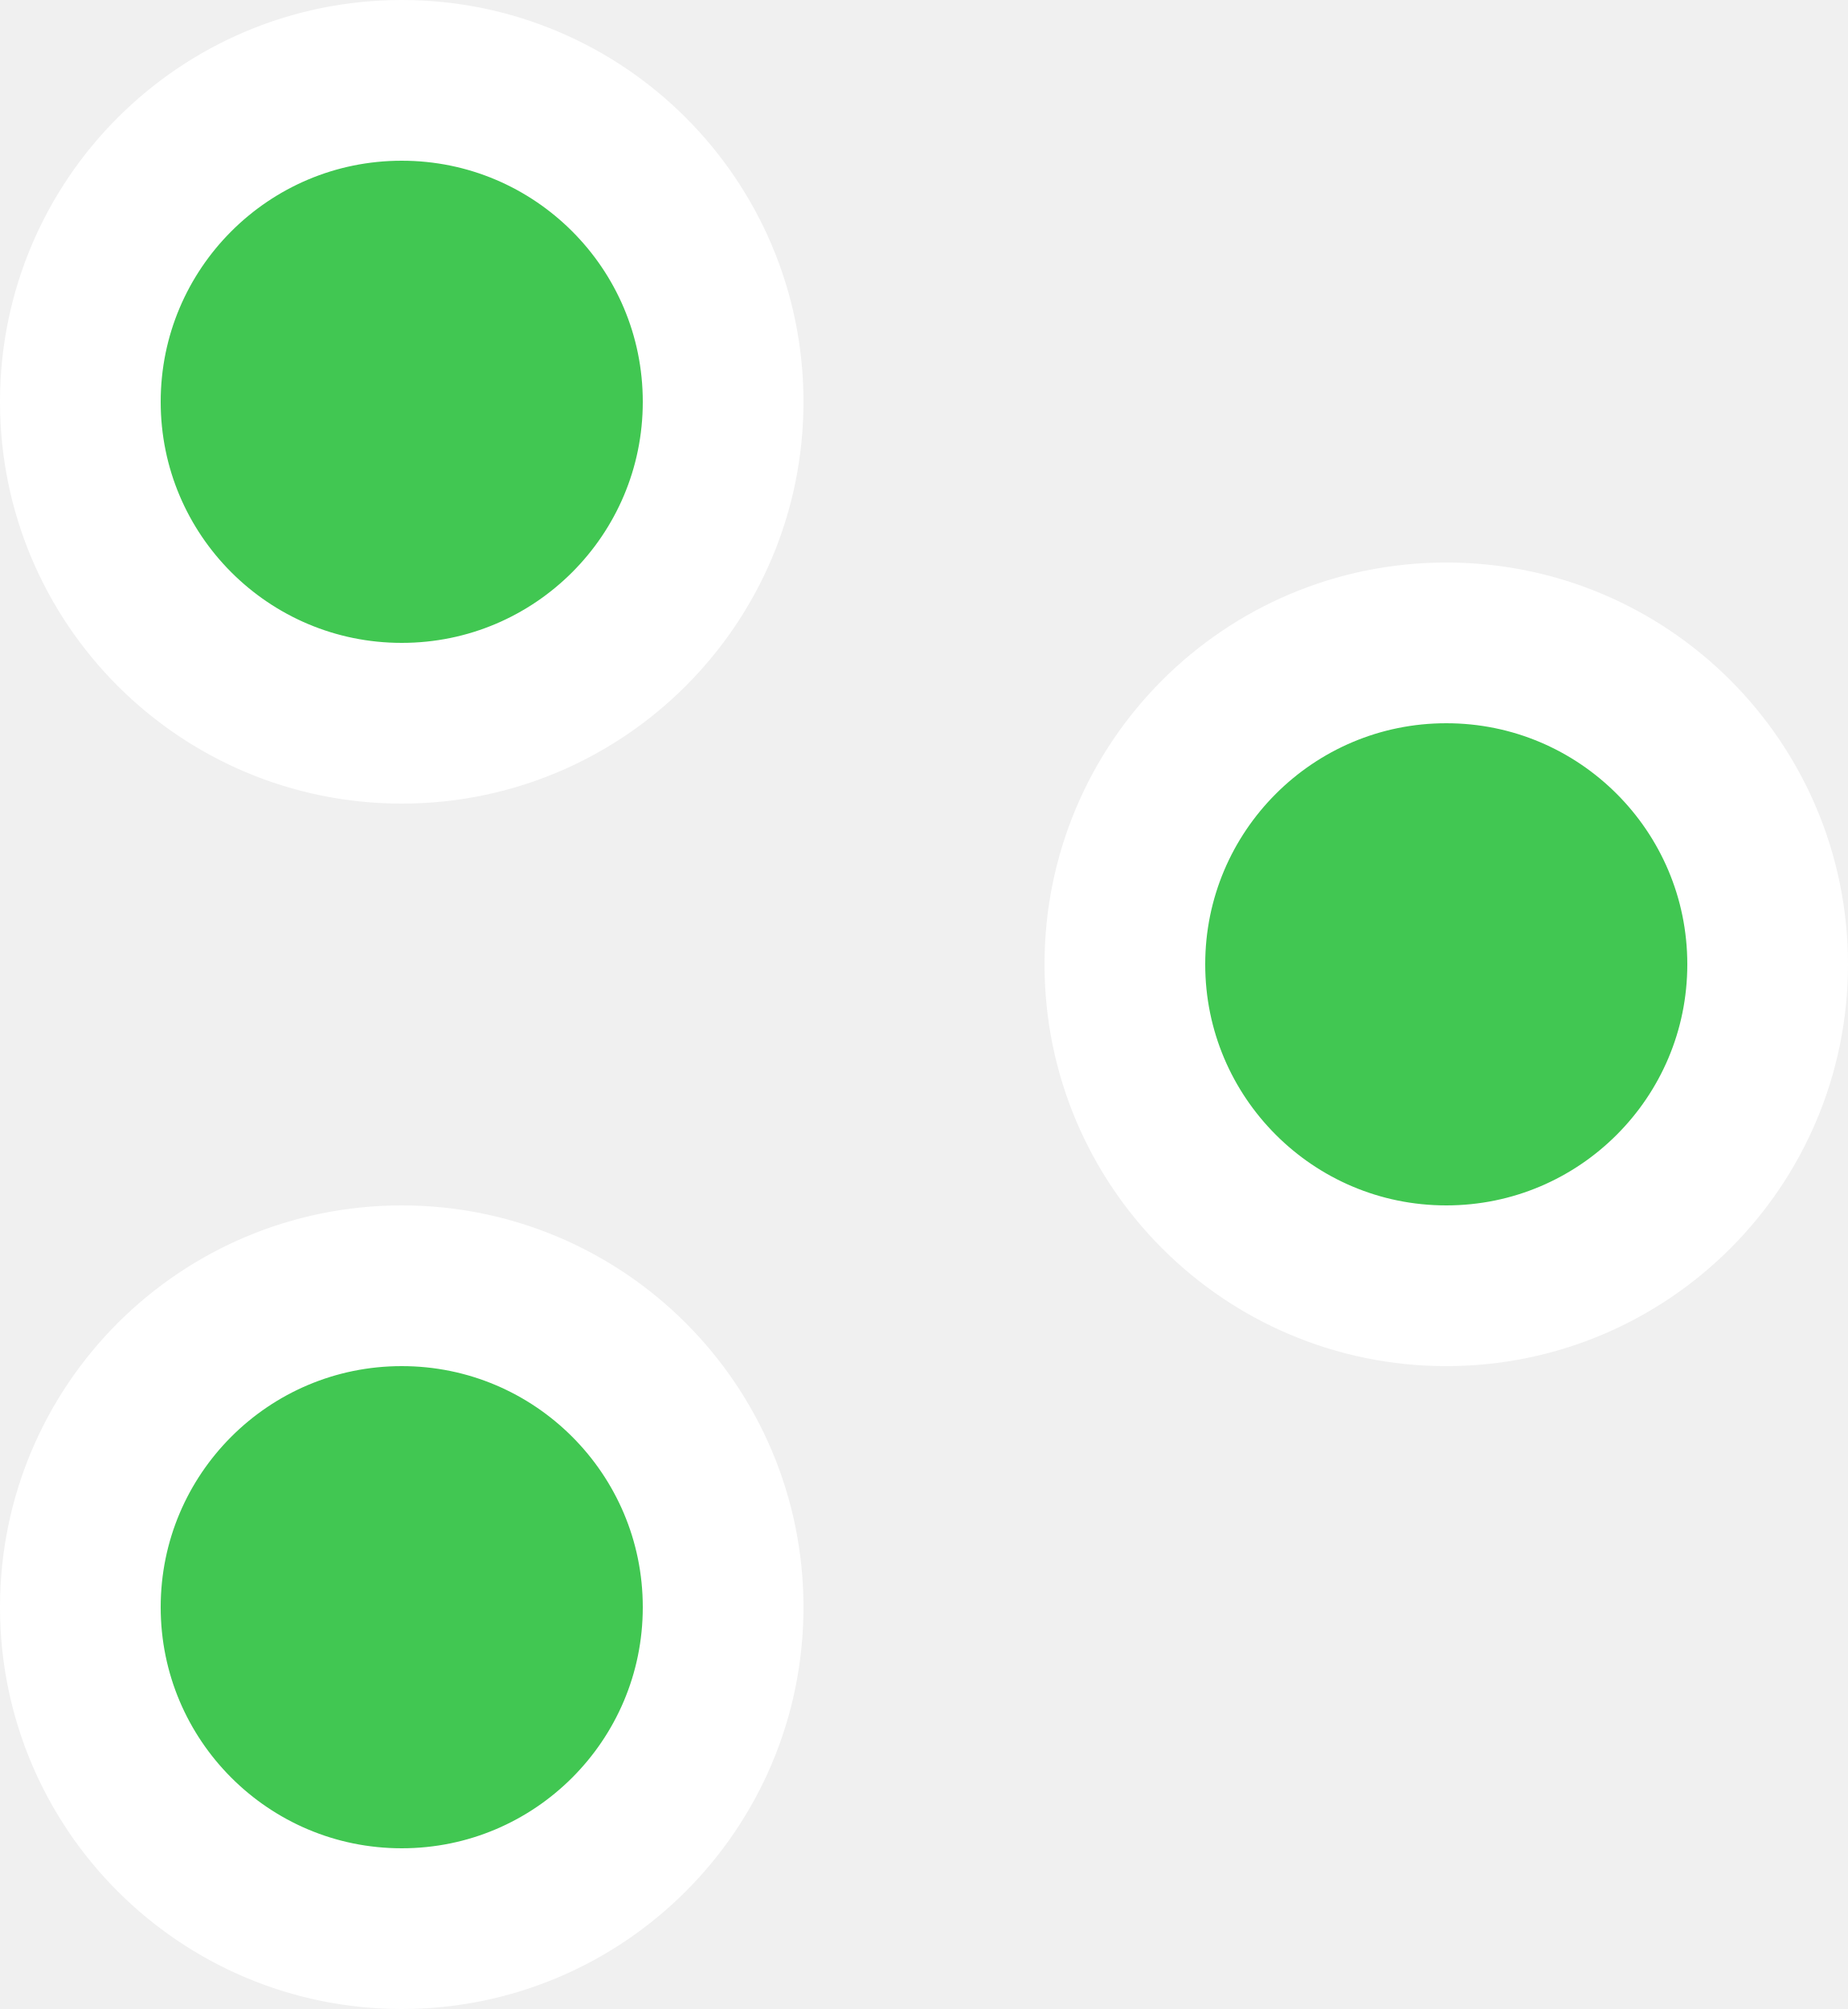
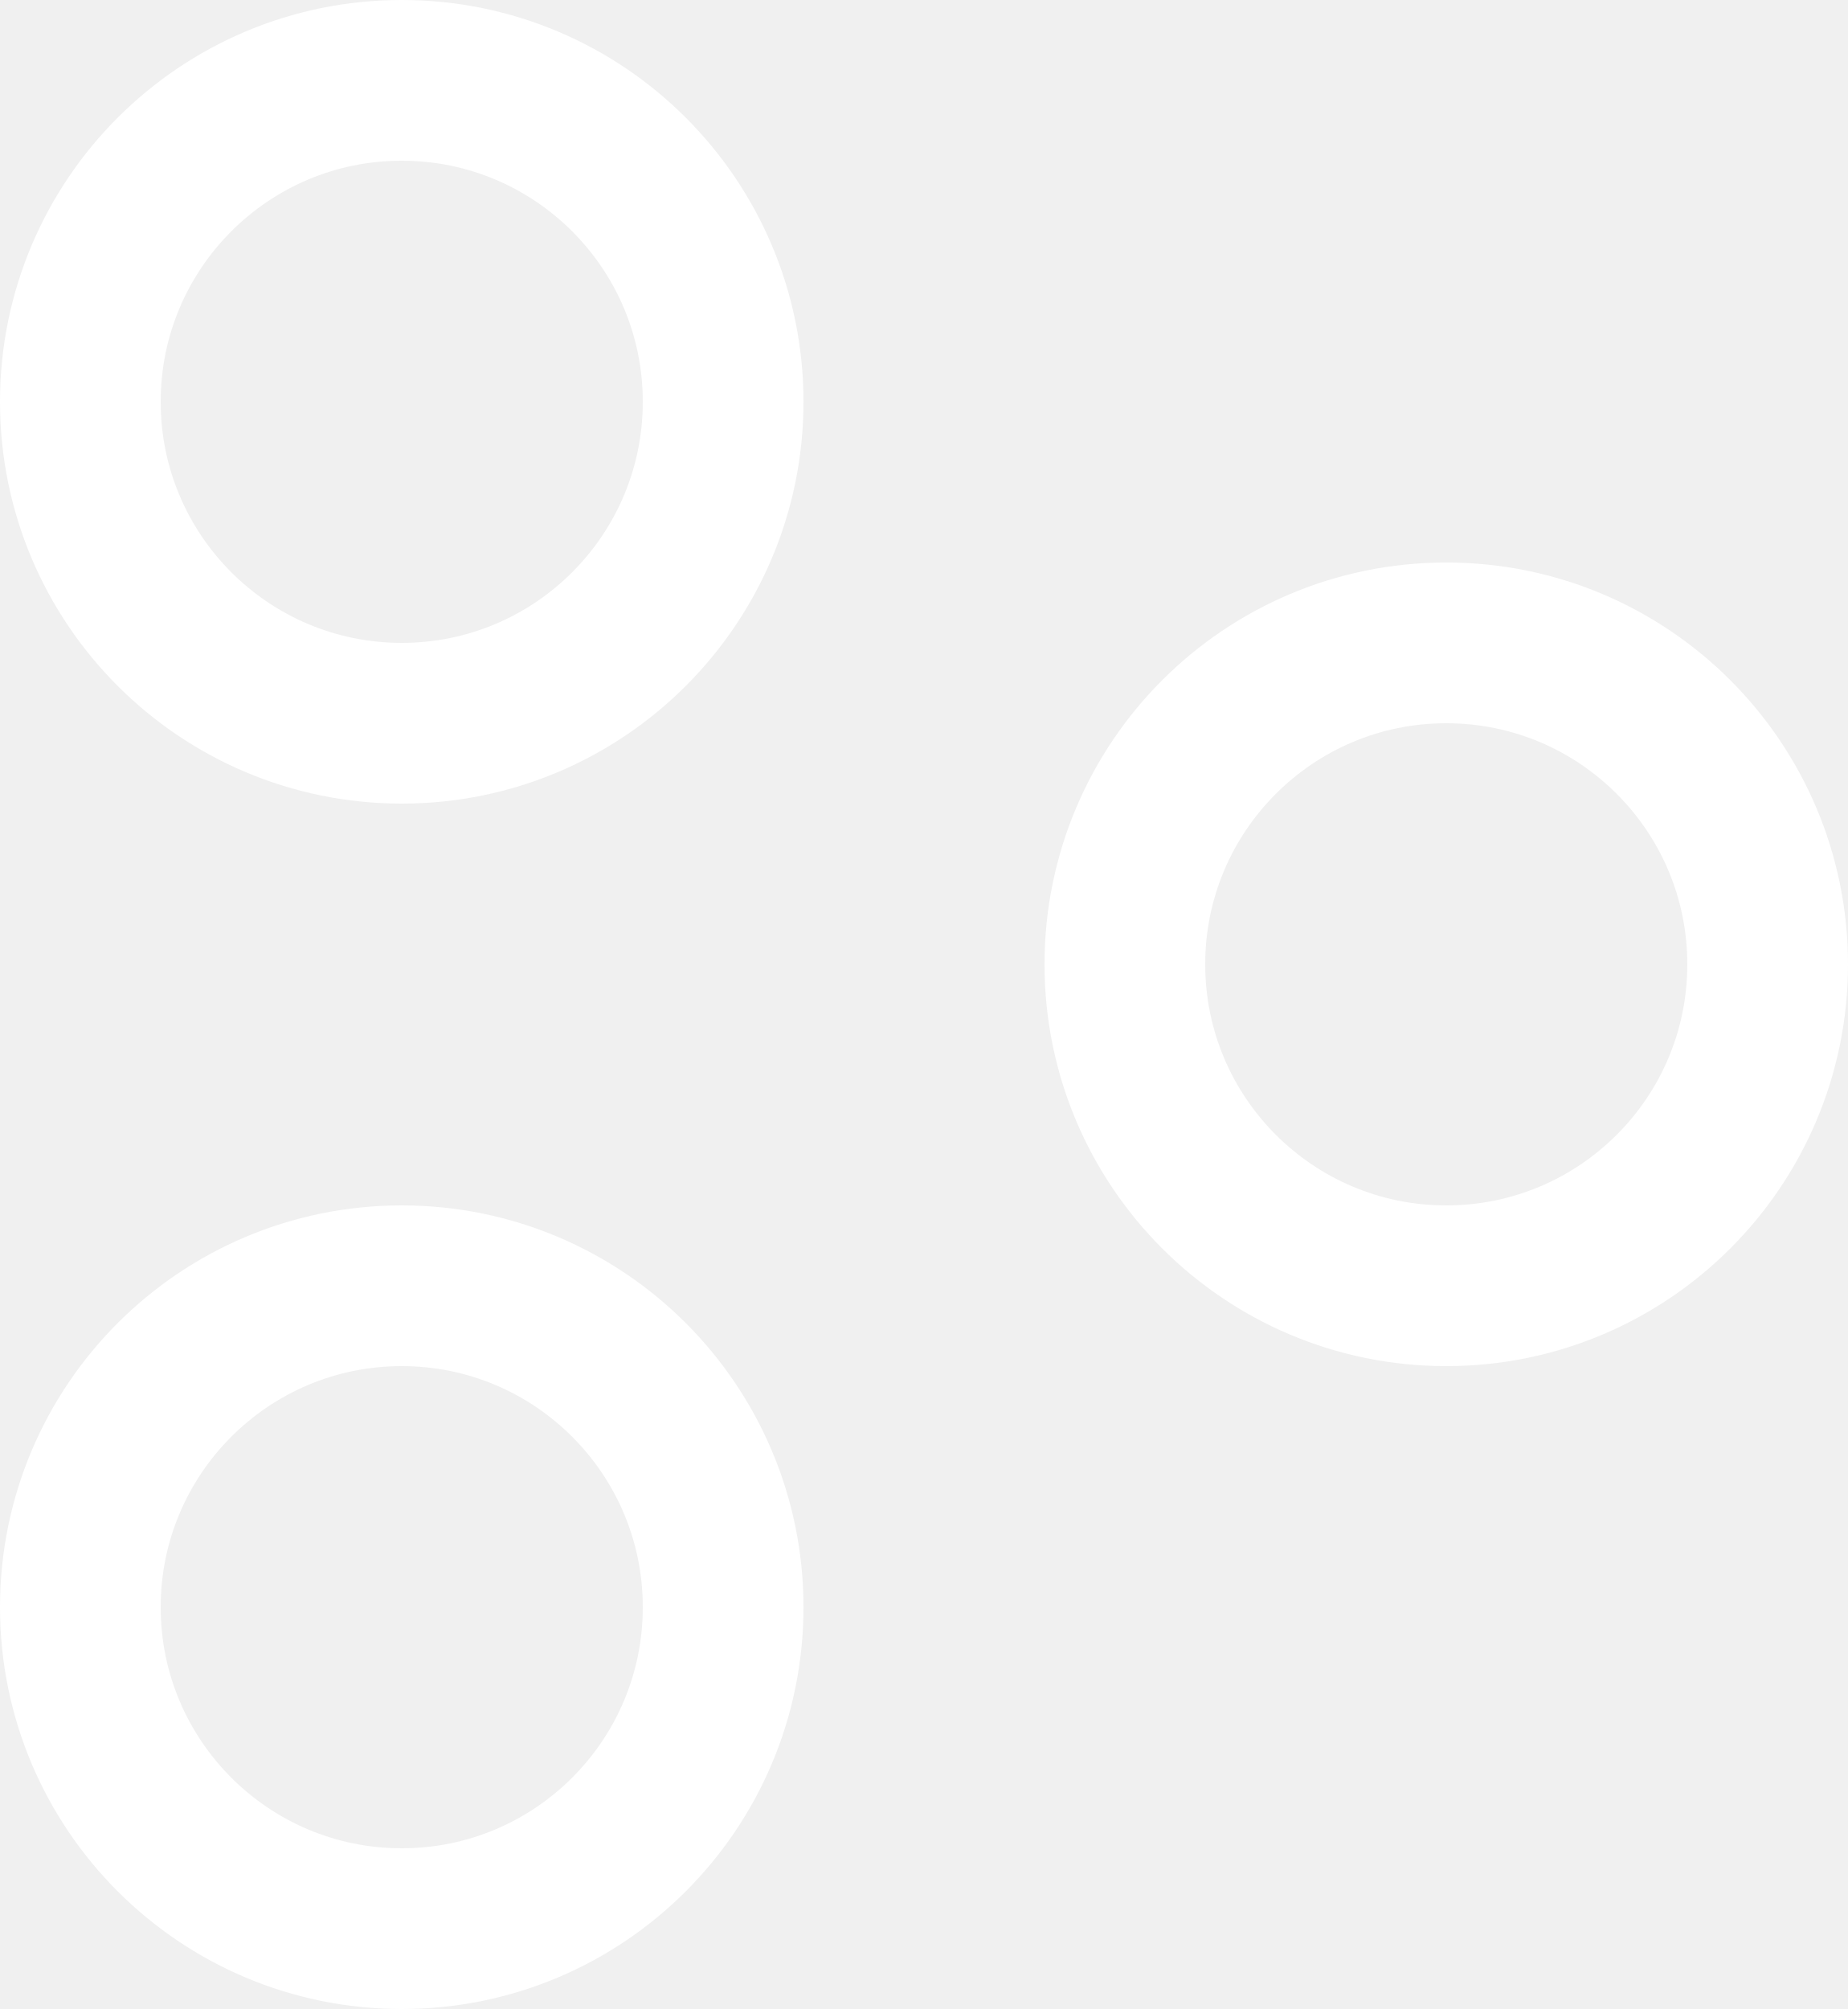
- <svg xmlns="http://www.w3.org/2000/svg" width="23" height="25" viewBox="0 0 23 25" fill="#41c752">
+ <svg xmlns="http://www.w3.org/2000/svg" width="23" height="25" viewBox="0 0 23 25" fill="none">
  <circle cx="5" cy="5" r="4" stroke="white" stroke-width="2" />
  <circle cx="18" cy="12" r="4" stroke="white" stroke-width="2" />
  <circle cx="5" cy="20" r="4" stroke="white" stroke-width="2" />
</svg>
